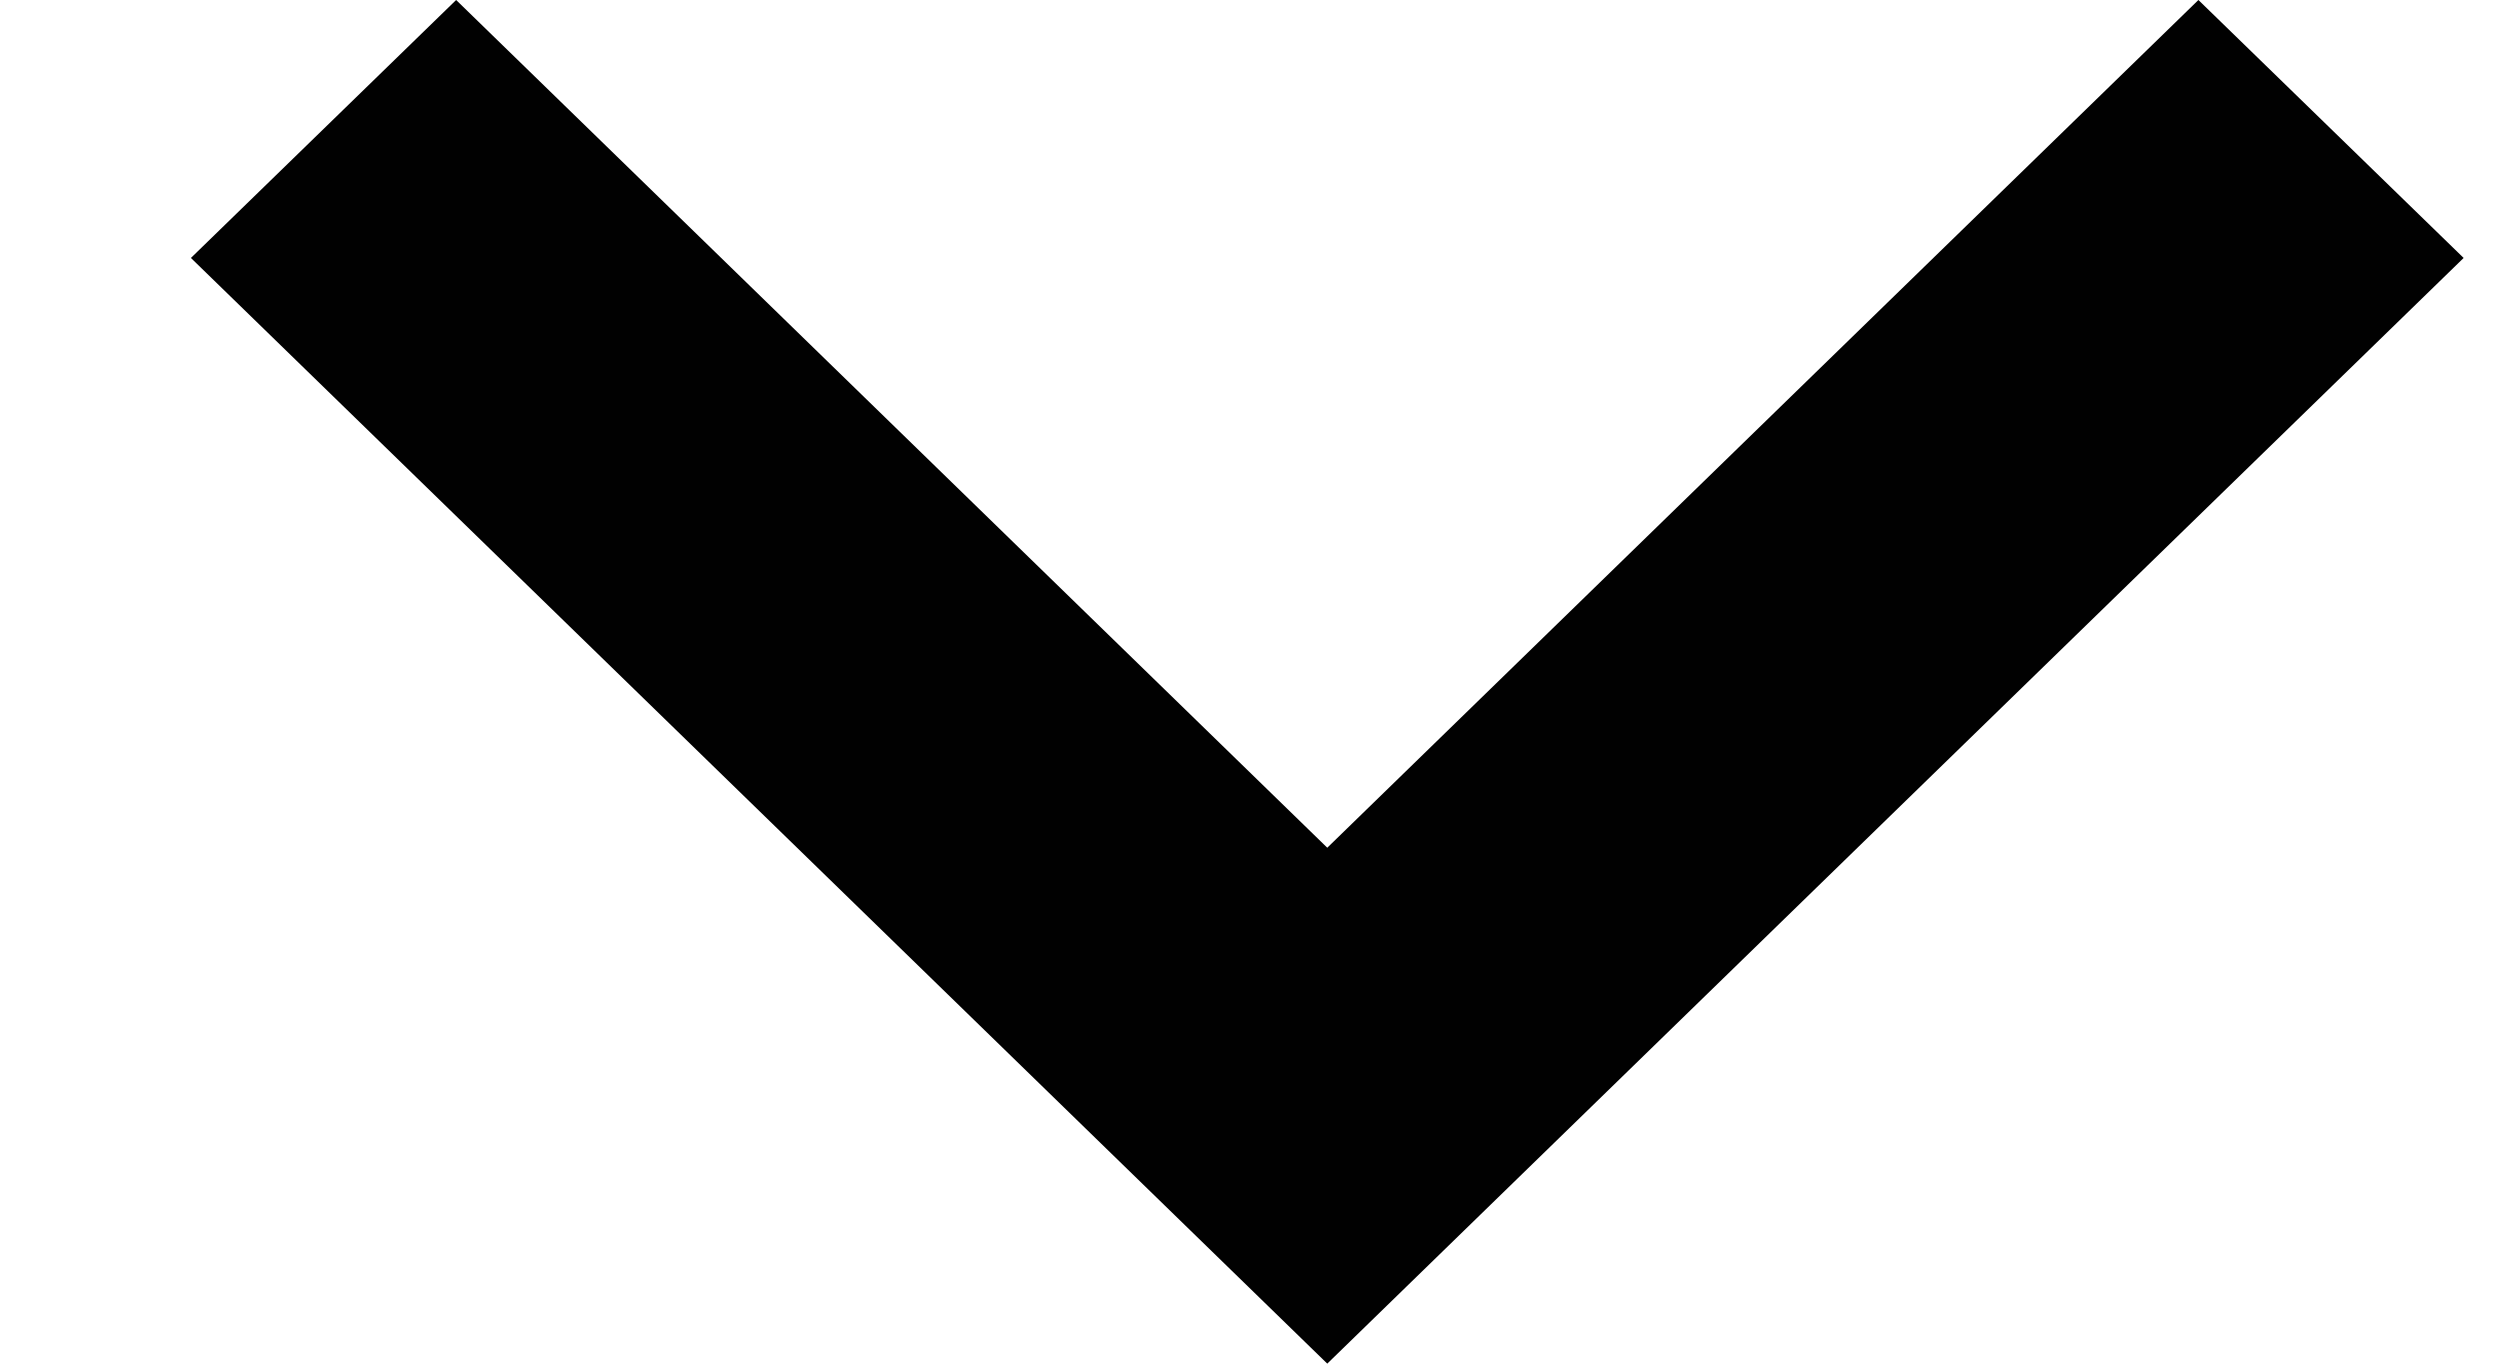
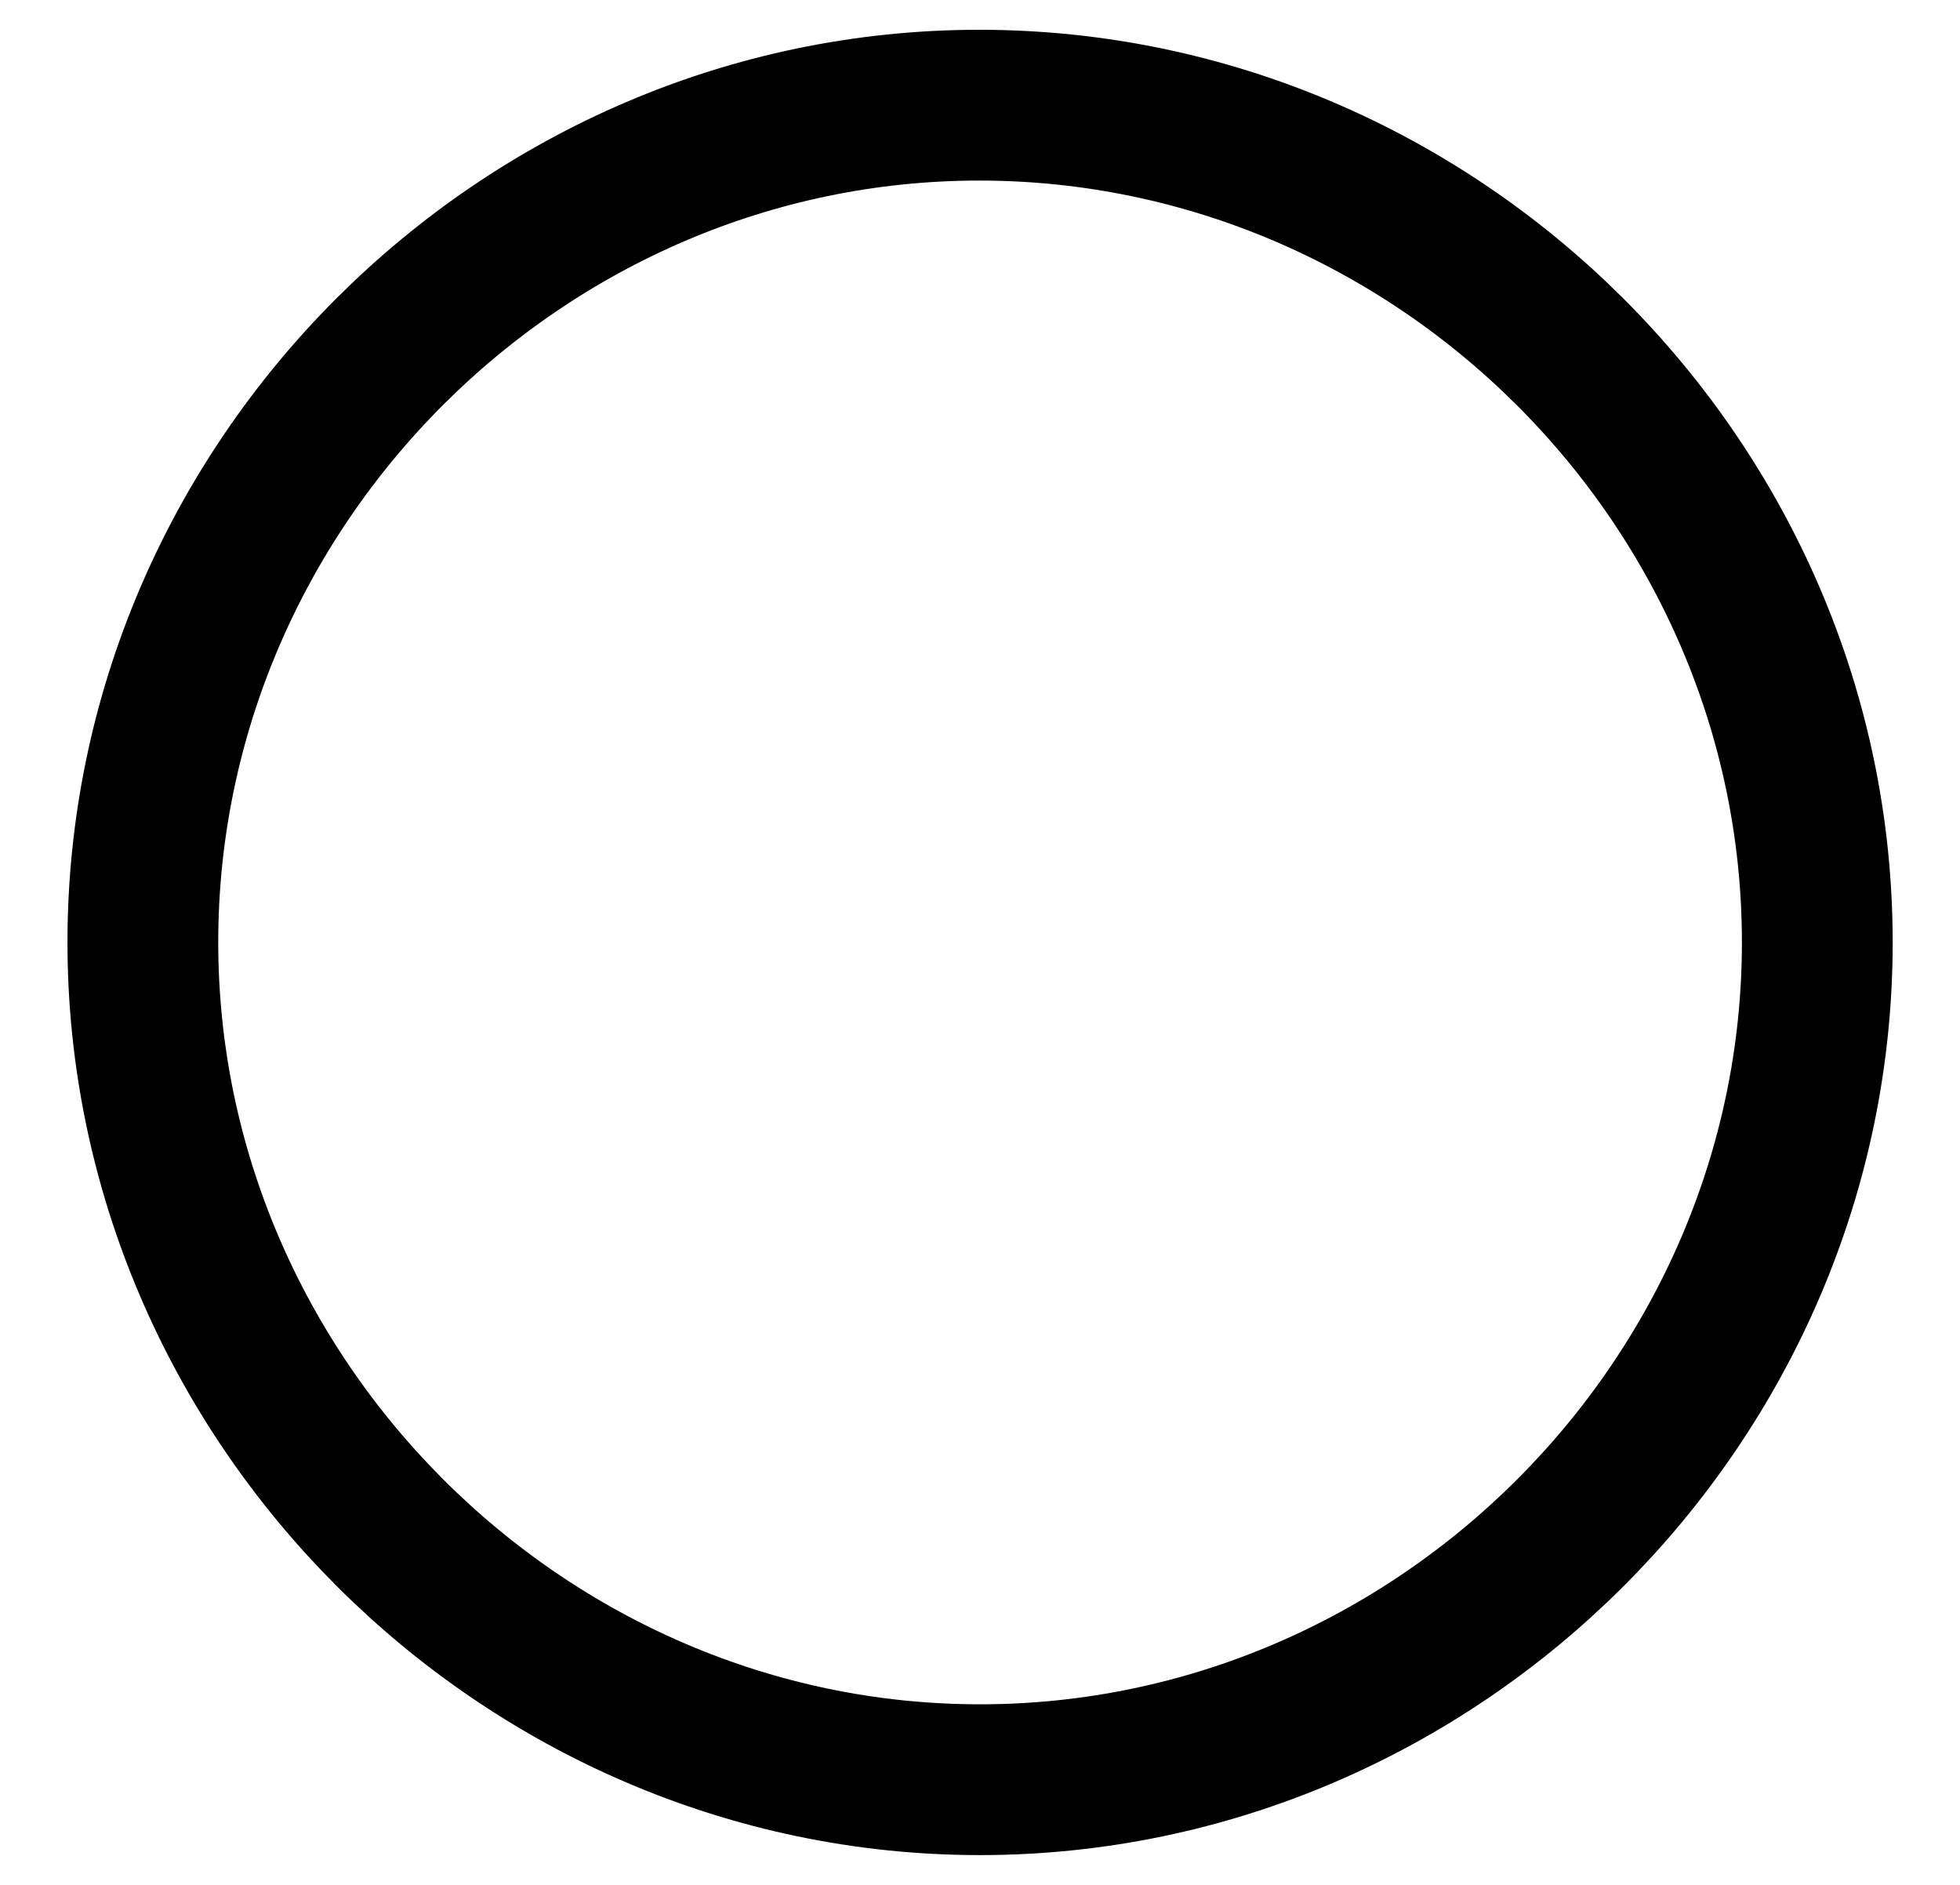
- <svg xmlns="http://www.w3.org/2000/svg" width="11" height="6" viewBox="0 0 11 6" fill="none">
-   <path d="M0.84 1.135L2.007 0L5.84 3.73L9.673 0L10.84 1.135L5.84 6L0.84 1.135Z" fill="#010101" />
+ <svg xmlns="http://www.w3.org/2000/svg" width="26" height="25" viewBox="0 0 26 25" fill="none">
+   <path d="M24.107 12.499C24.107 18.57 19.079 23.605 12.999 23.605C6.932 23.605 1.895 18.569 1.895 12.499C1.895 6.42 6.922 1.395 12.99 1.395C19.071 1.395 24.107 6.421 24.107 12.499Z" stroke="black" stroke-width="2" />
</svg>
